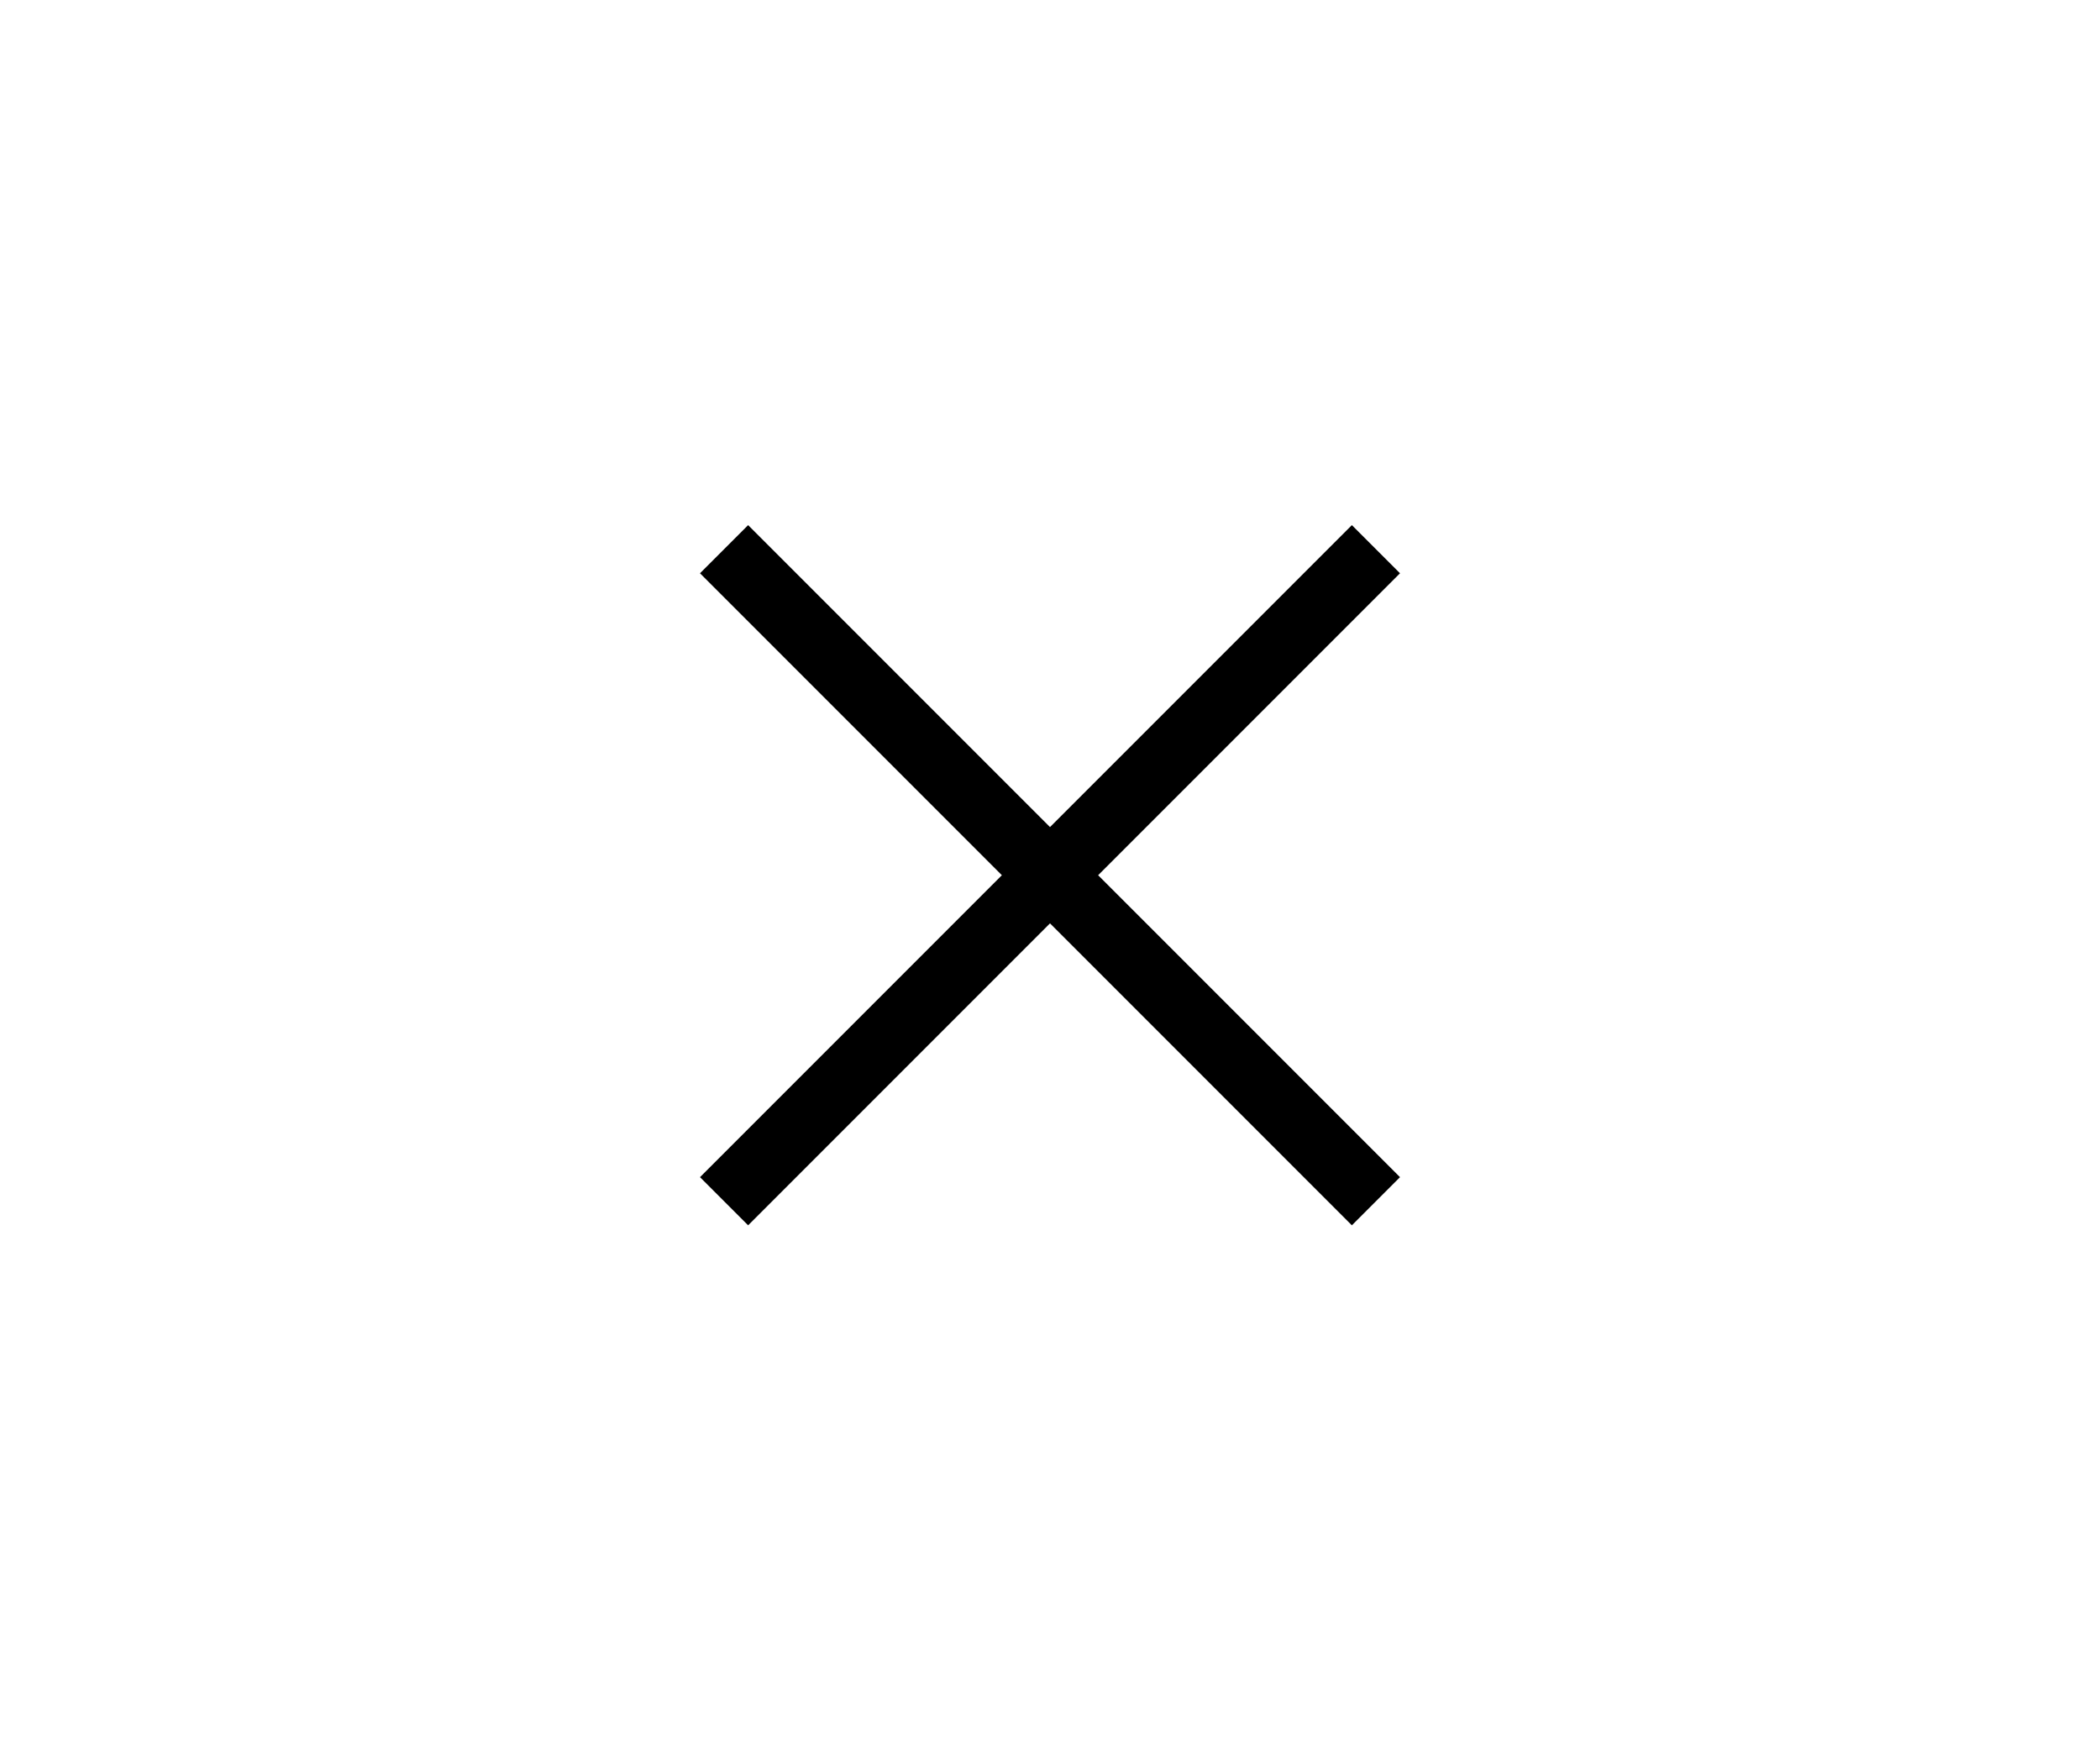
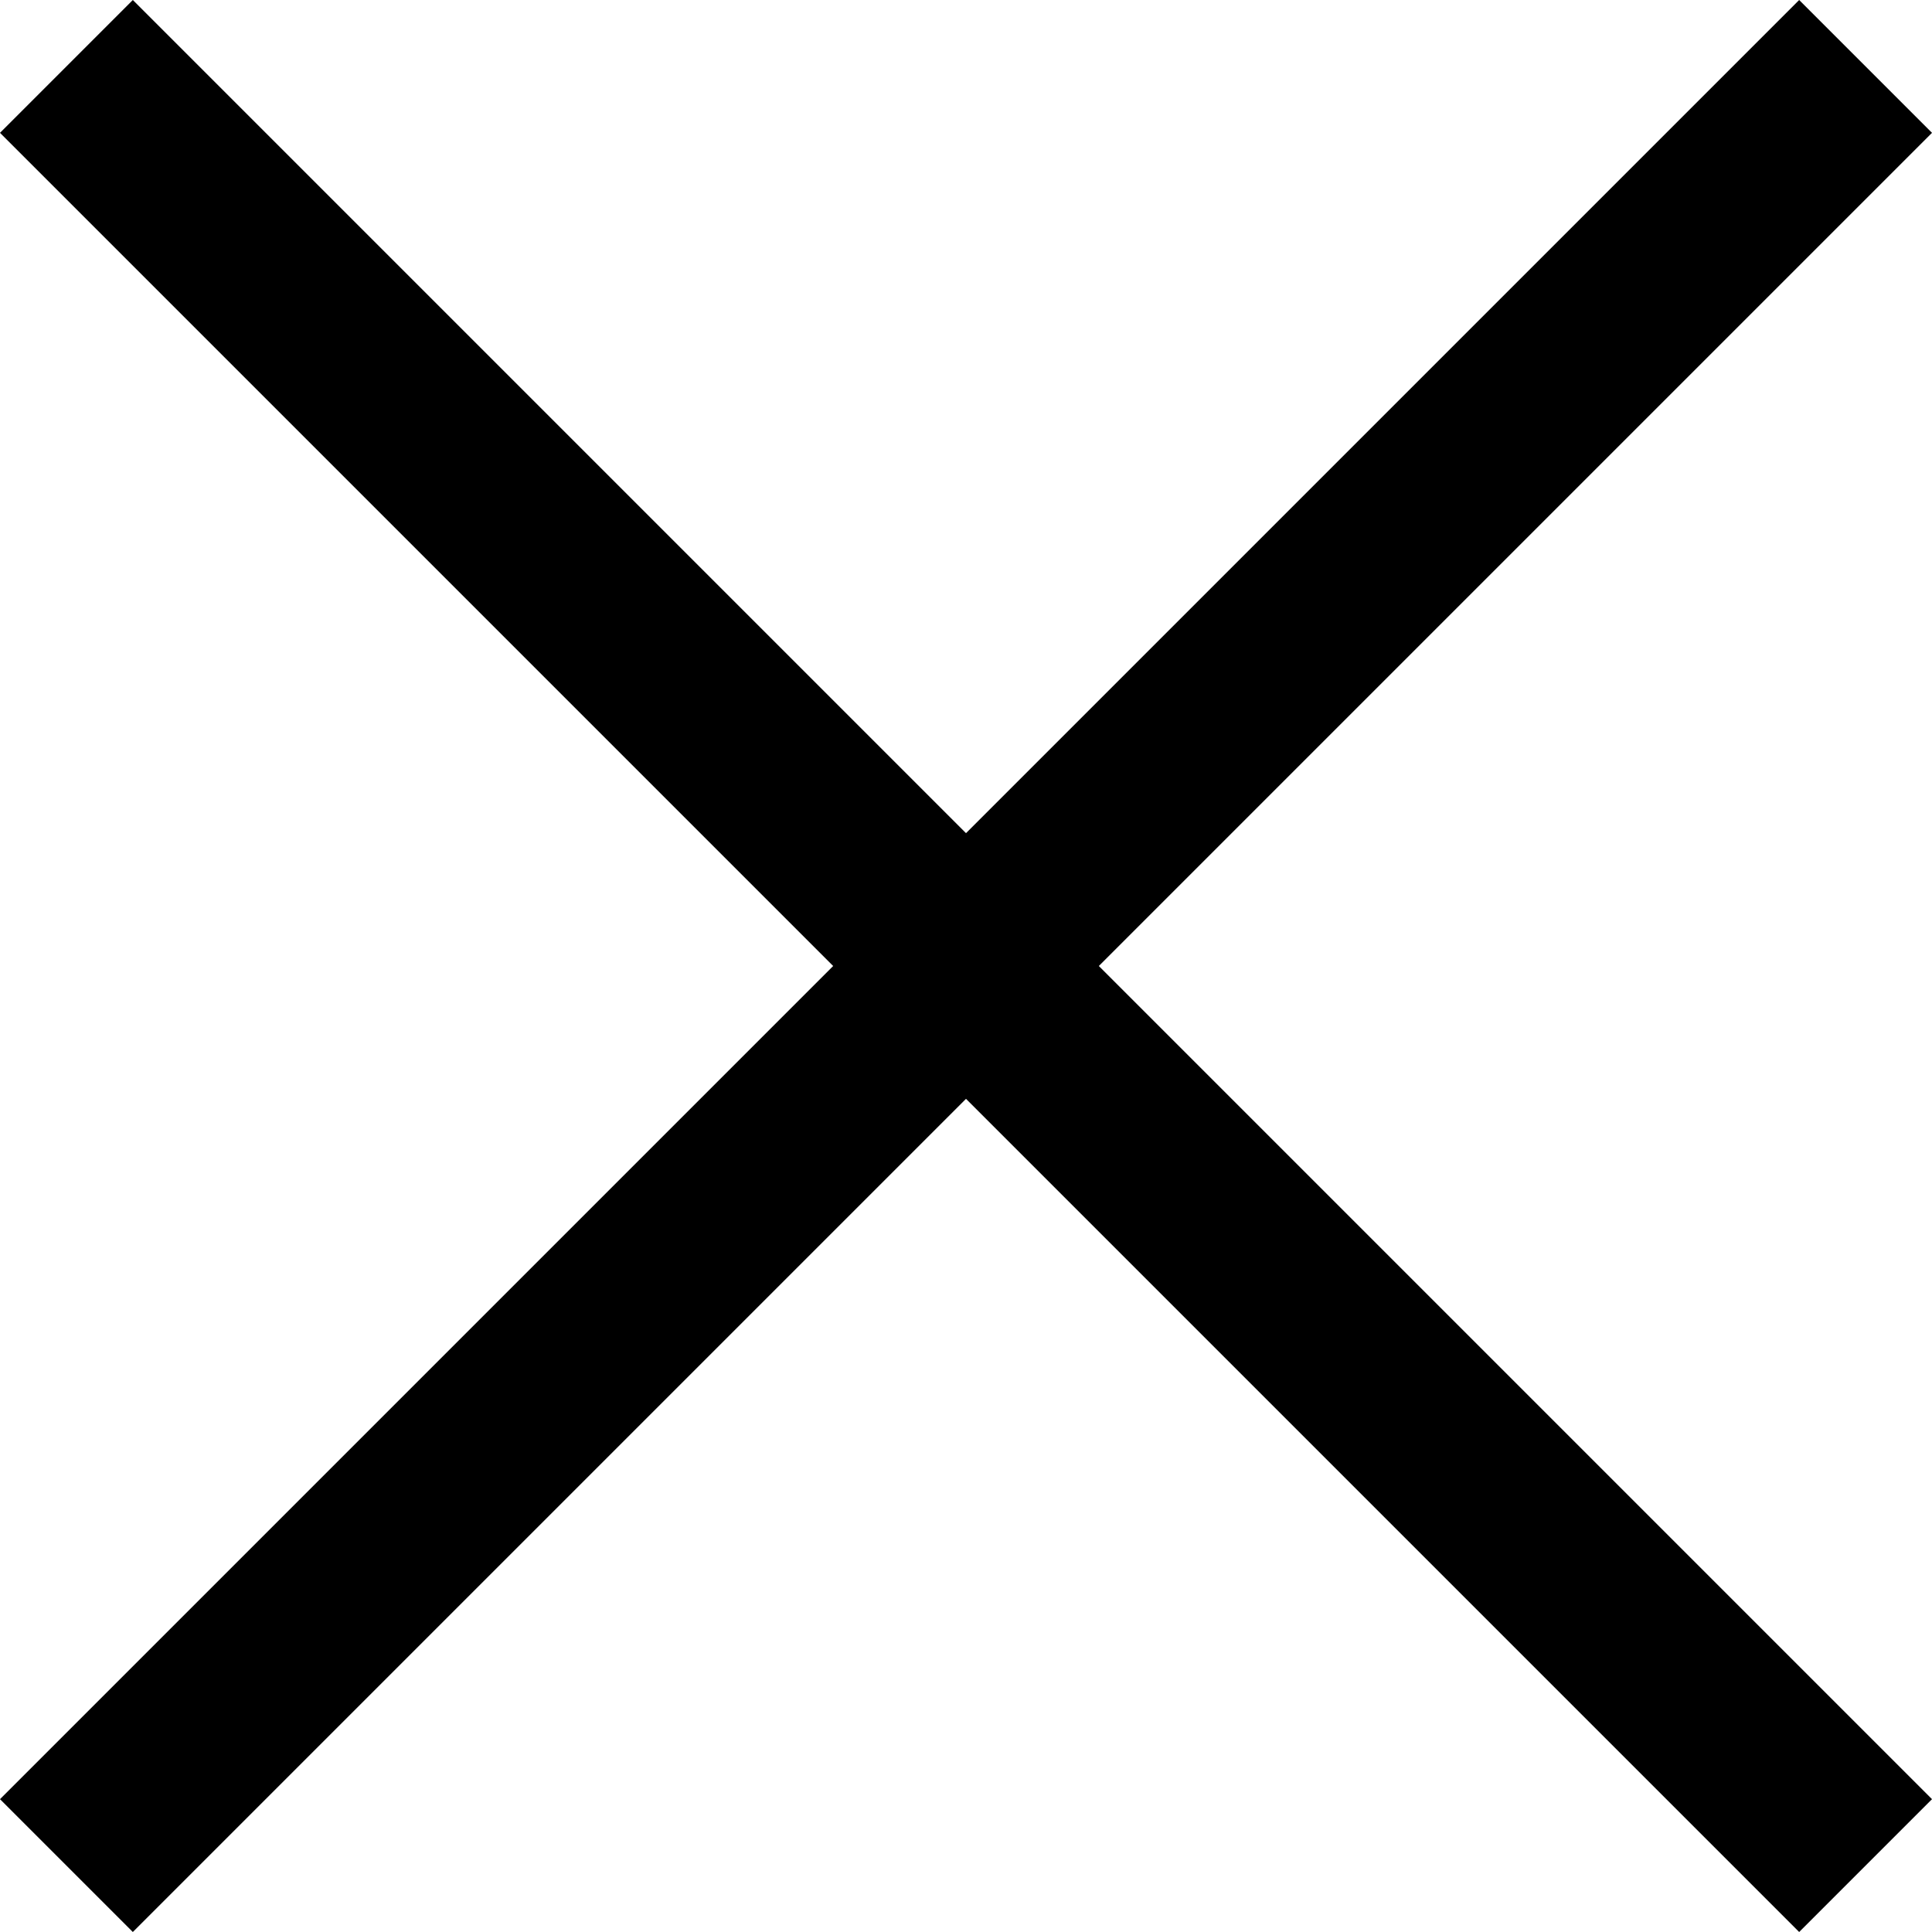
- <svg xmlns="http://www.w3.org/2000/svg" version="1.1" id="Layer_1" x="0px" y="0px" viewBox="0 0 48 40" style="enable-background:new 0 0 48 40;" xml:space="preserve">
+ <svg xmlns="http://www.w3.org/2000/svg" version="1.1" id="Layer_1" x="0px" y="0px" viewBox="0 0 16 16" style="enable-background:new 0 0 16 16;" xml:space="preserve">
  <g id="surface1">
-     <path d="M17.1,12L16,13.1l6.9,6.9L16,26.9l1.1,1.1l6.9-6.9l6.9,6.9l1.1-1.1L25.1,20l6.9-6.9L30.9,12L24,18.9L17.1,12z" />
+     <path d="M1.1,0L0,1.1L6.9,8L0,14.9L1.1,16L8,9.1l6.9,6.9l1.1-1.1L9.1,8L16,1.1L14.9,0L8,6.9L1.1,0z" />
  </g>
</svg>
